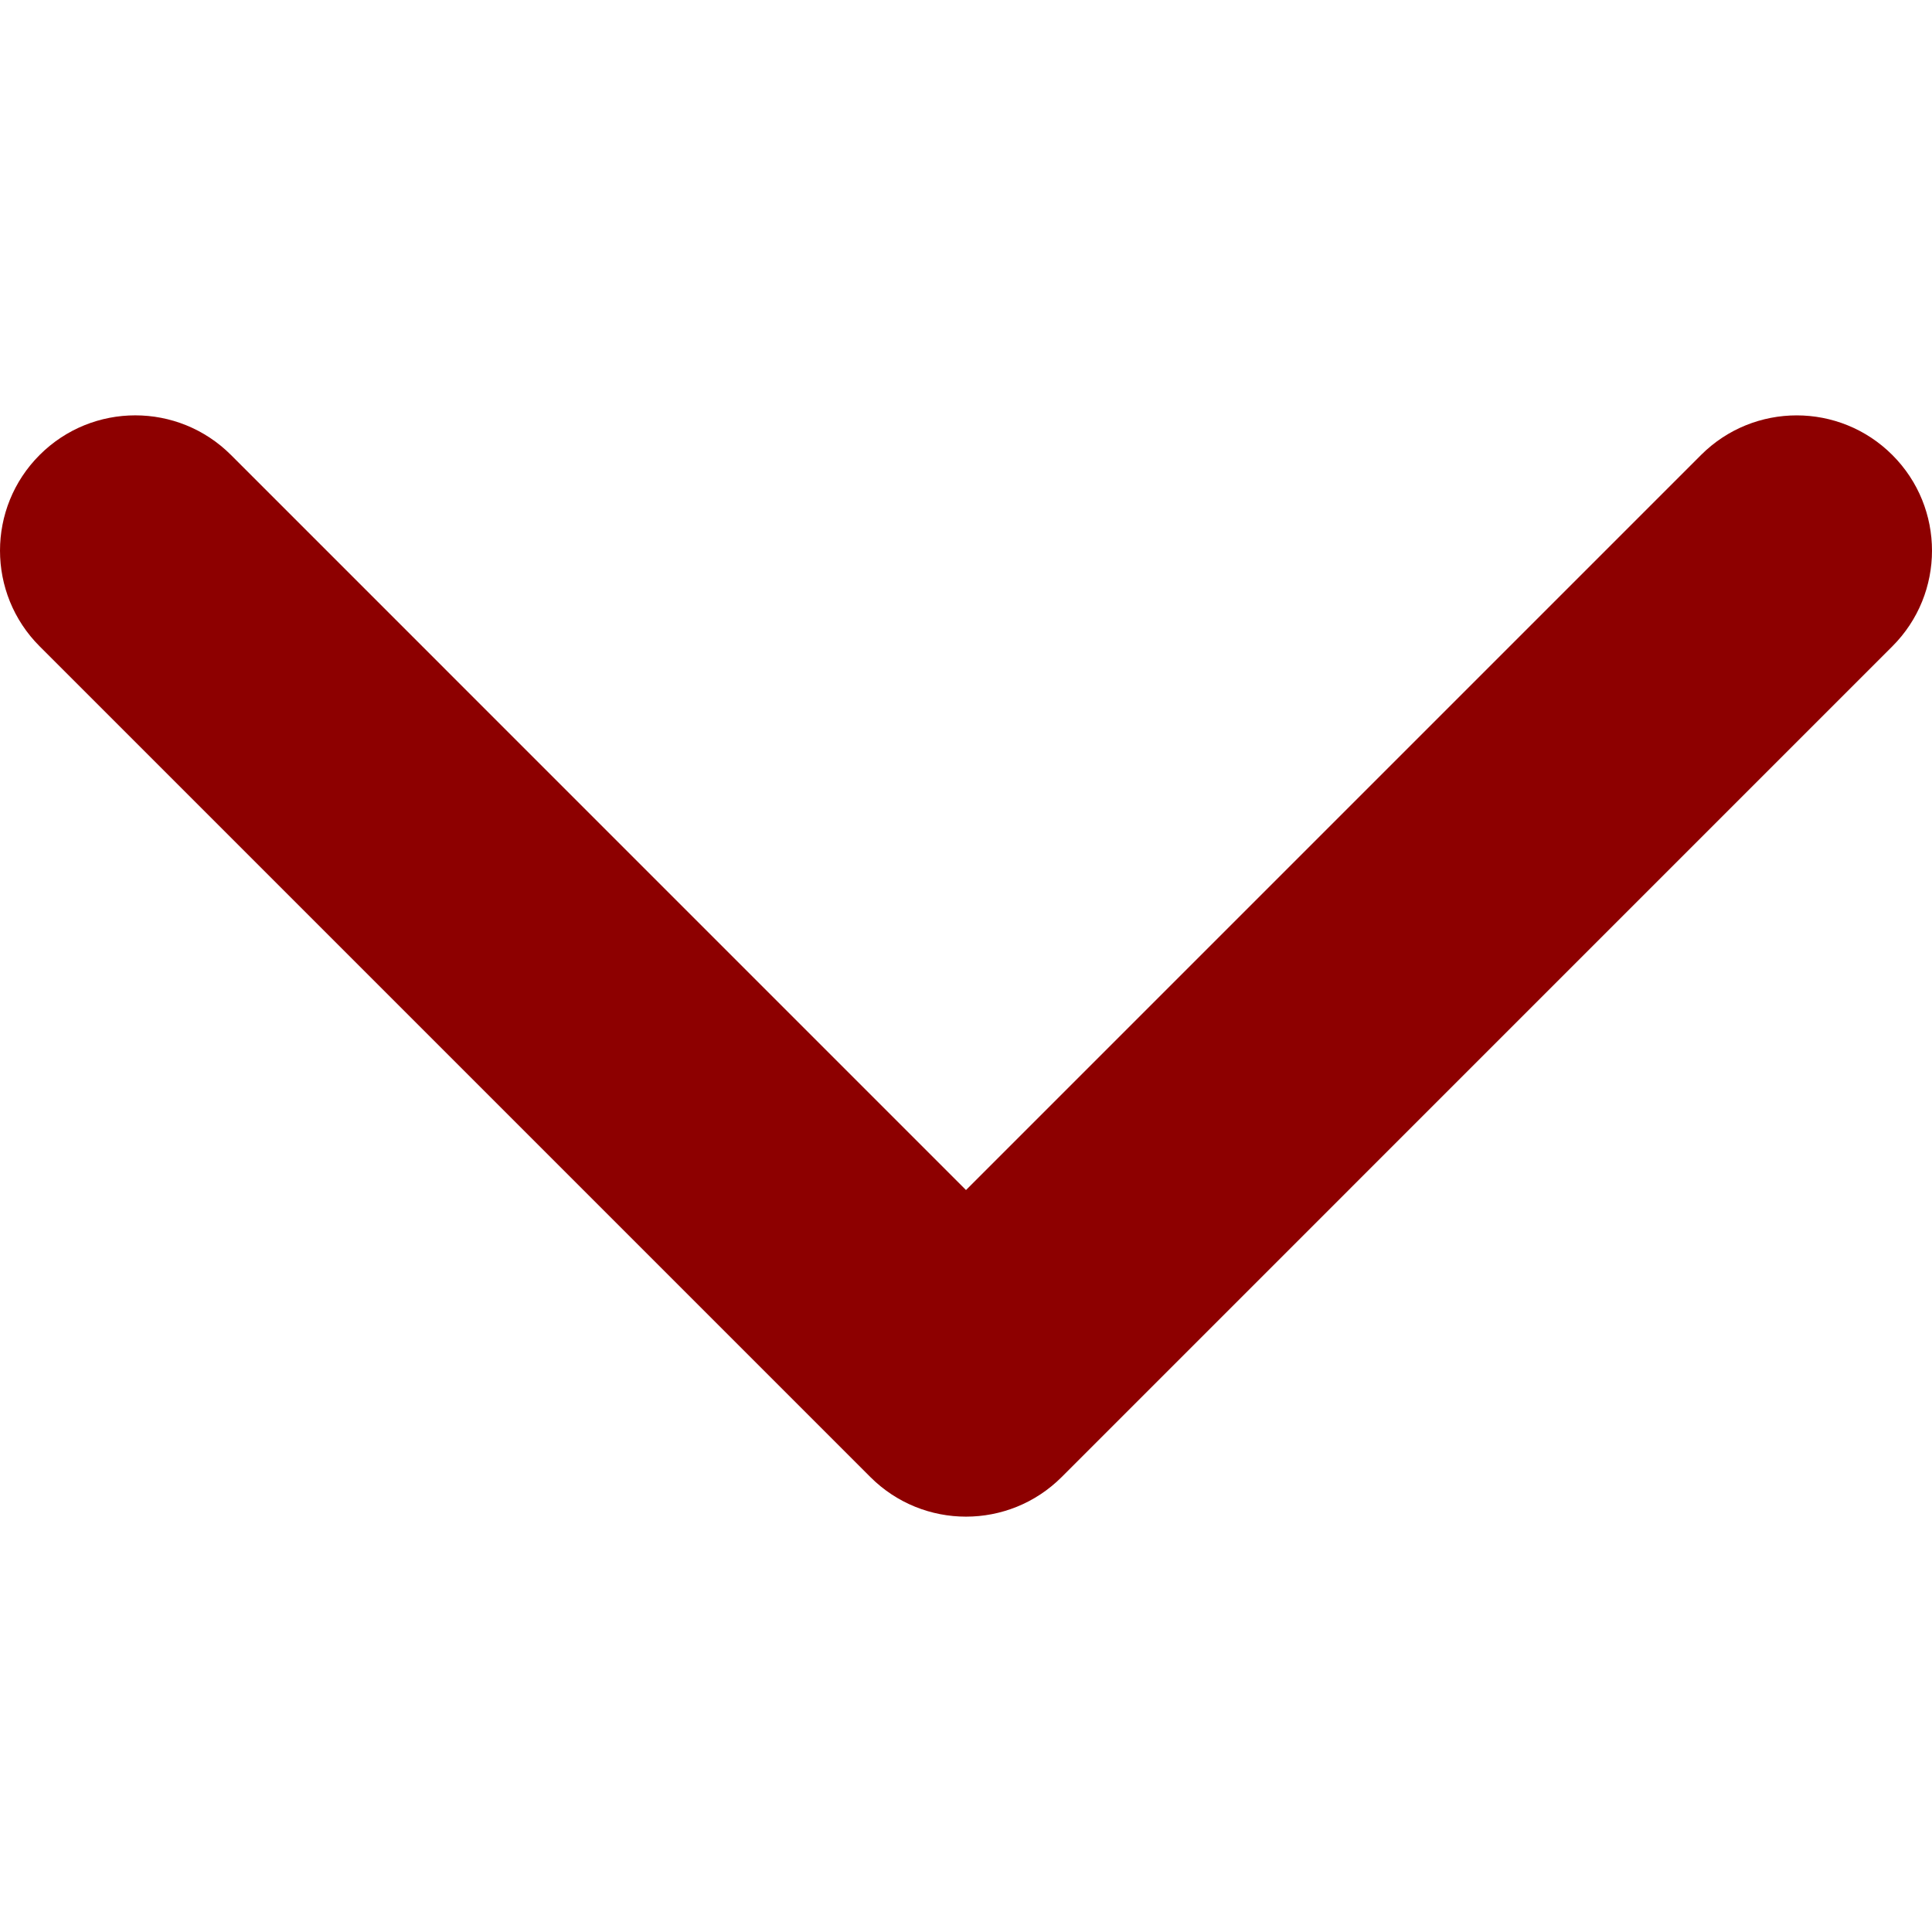
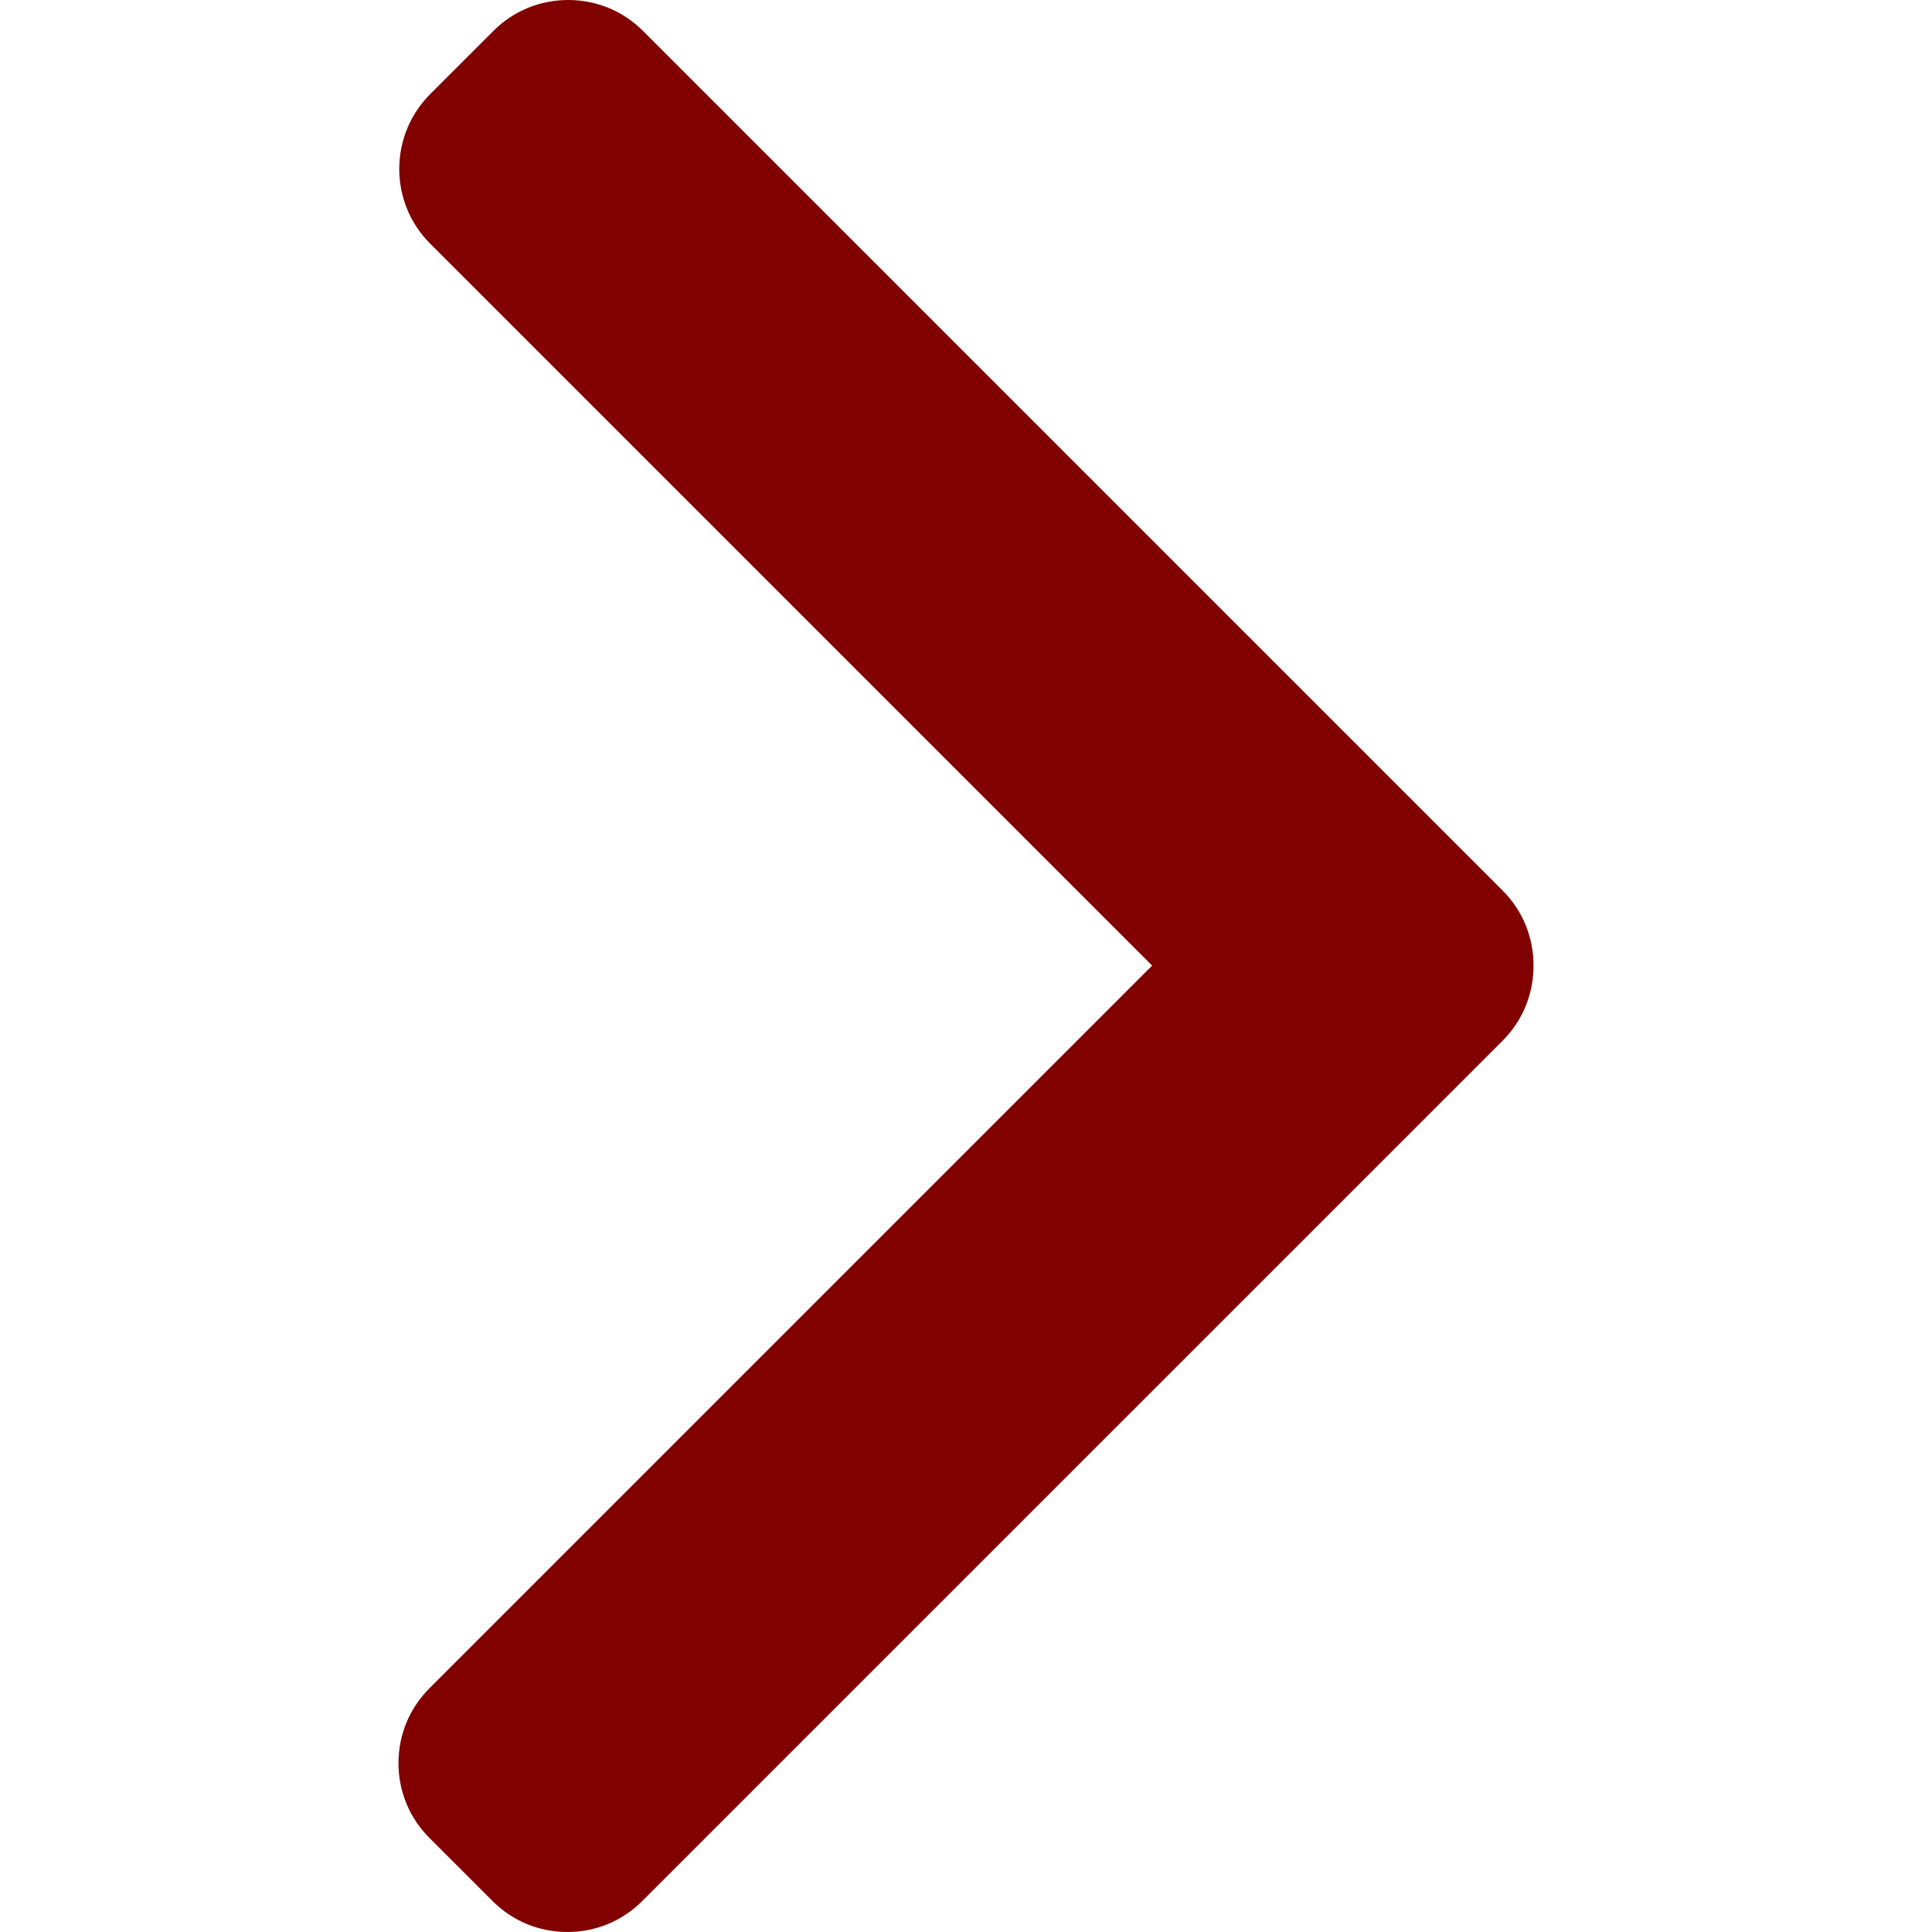
- <svg xmlns="http://www.w3.org/2000/svg" version="1.1" width="512" height="512" x="0" y="0" viewBox="0 0 451.847 451.847" style="enable-background:new 0 0 512 512" xml:space="preserve" class="">
+ <svg xmlns="http://www.w3.org/2000/svg" version="1.1" width="512" height="512" x="0" y="0" viewBox="0 0 492.004 492.004" style="enable-background:new 0 0 512 512" xml:space="preserve" class="">
  <g>
    <g>
-       <path d="M225.923,354.706c-8.098,0-16.195-3.092-22.369-9.263L9.27,151.157c-12.359-12.359-12.359-32.397,0-44.751   c12.354-12.354,32.388-12.354,44.748,0l171.905,171.915l171.906-171.909c12.359-12.354,32.391-12.354,44.744,0   c12.365,12.354,12.365,32.392,0,44.751L248.292,345.449C242.115,351.621,234.018,354.706,225.923,354.706z" fill="#8d0000" data-original="#000000" style="" />
+       <g>
+         <path d="M382.678,226.804L163.73,7.86C158.666,2.792,151.906,0,144.698,0s-13.968,2.792-19.032,7.86l-16.124,16.12    c-10.492,10.504-10.492,27.576,0,38.064L293.398,245.9l-184.06,184.06c-5.064,5.068-7.86,11.824-7.86,19.028    c0,7.212,2.796,13.968,7.86,19.04l16.124,16.116c5.068,5.068,11.824,7.86,19.032,7.86s13.968-2.792,19.032-7.86L382.678,265    c5.076-5.084,7.864-11.872,7.848-19.088C390.542,238.668,387.754,231.884,382.678,226.804z" fill="#810000" data-original="#000000" style="" class="" />
+       </g>
    </g>
    <g>
</g>
    <g>
</g>
    <g>
</g>
    <g>
</g>
    <g>
</g>
    <g>
</g>
    <g>
</g>
    <g>
</g>
    <g>
</g>
    <g>
</g>
    <g>
</g>
    <g>
</g>
    <g>
</g>
    <g>
</g>
    <g>
</g>
  </g>
</svg>
